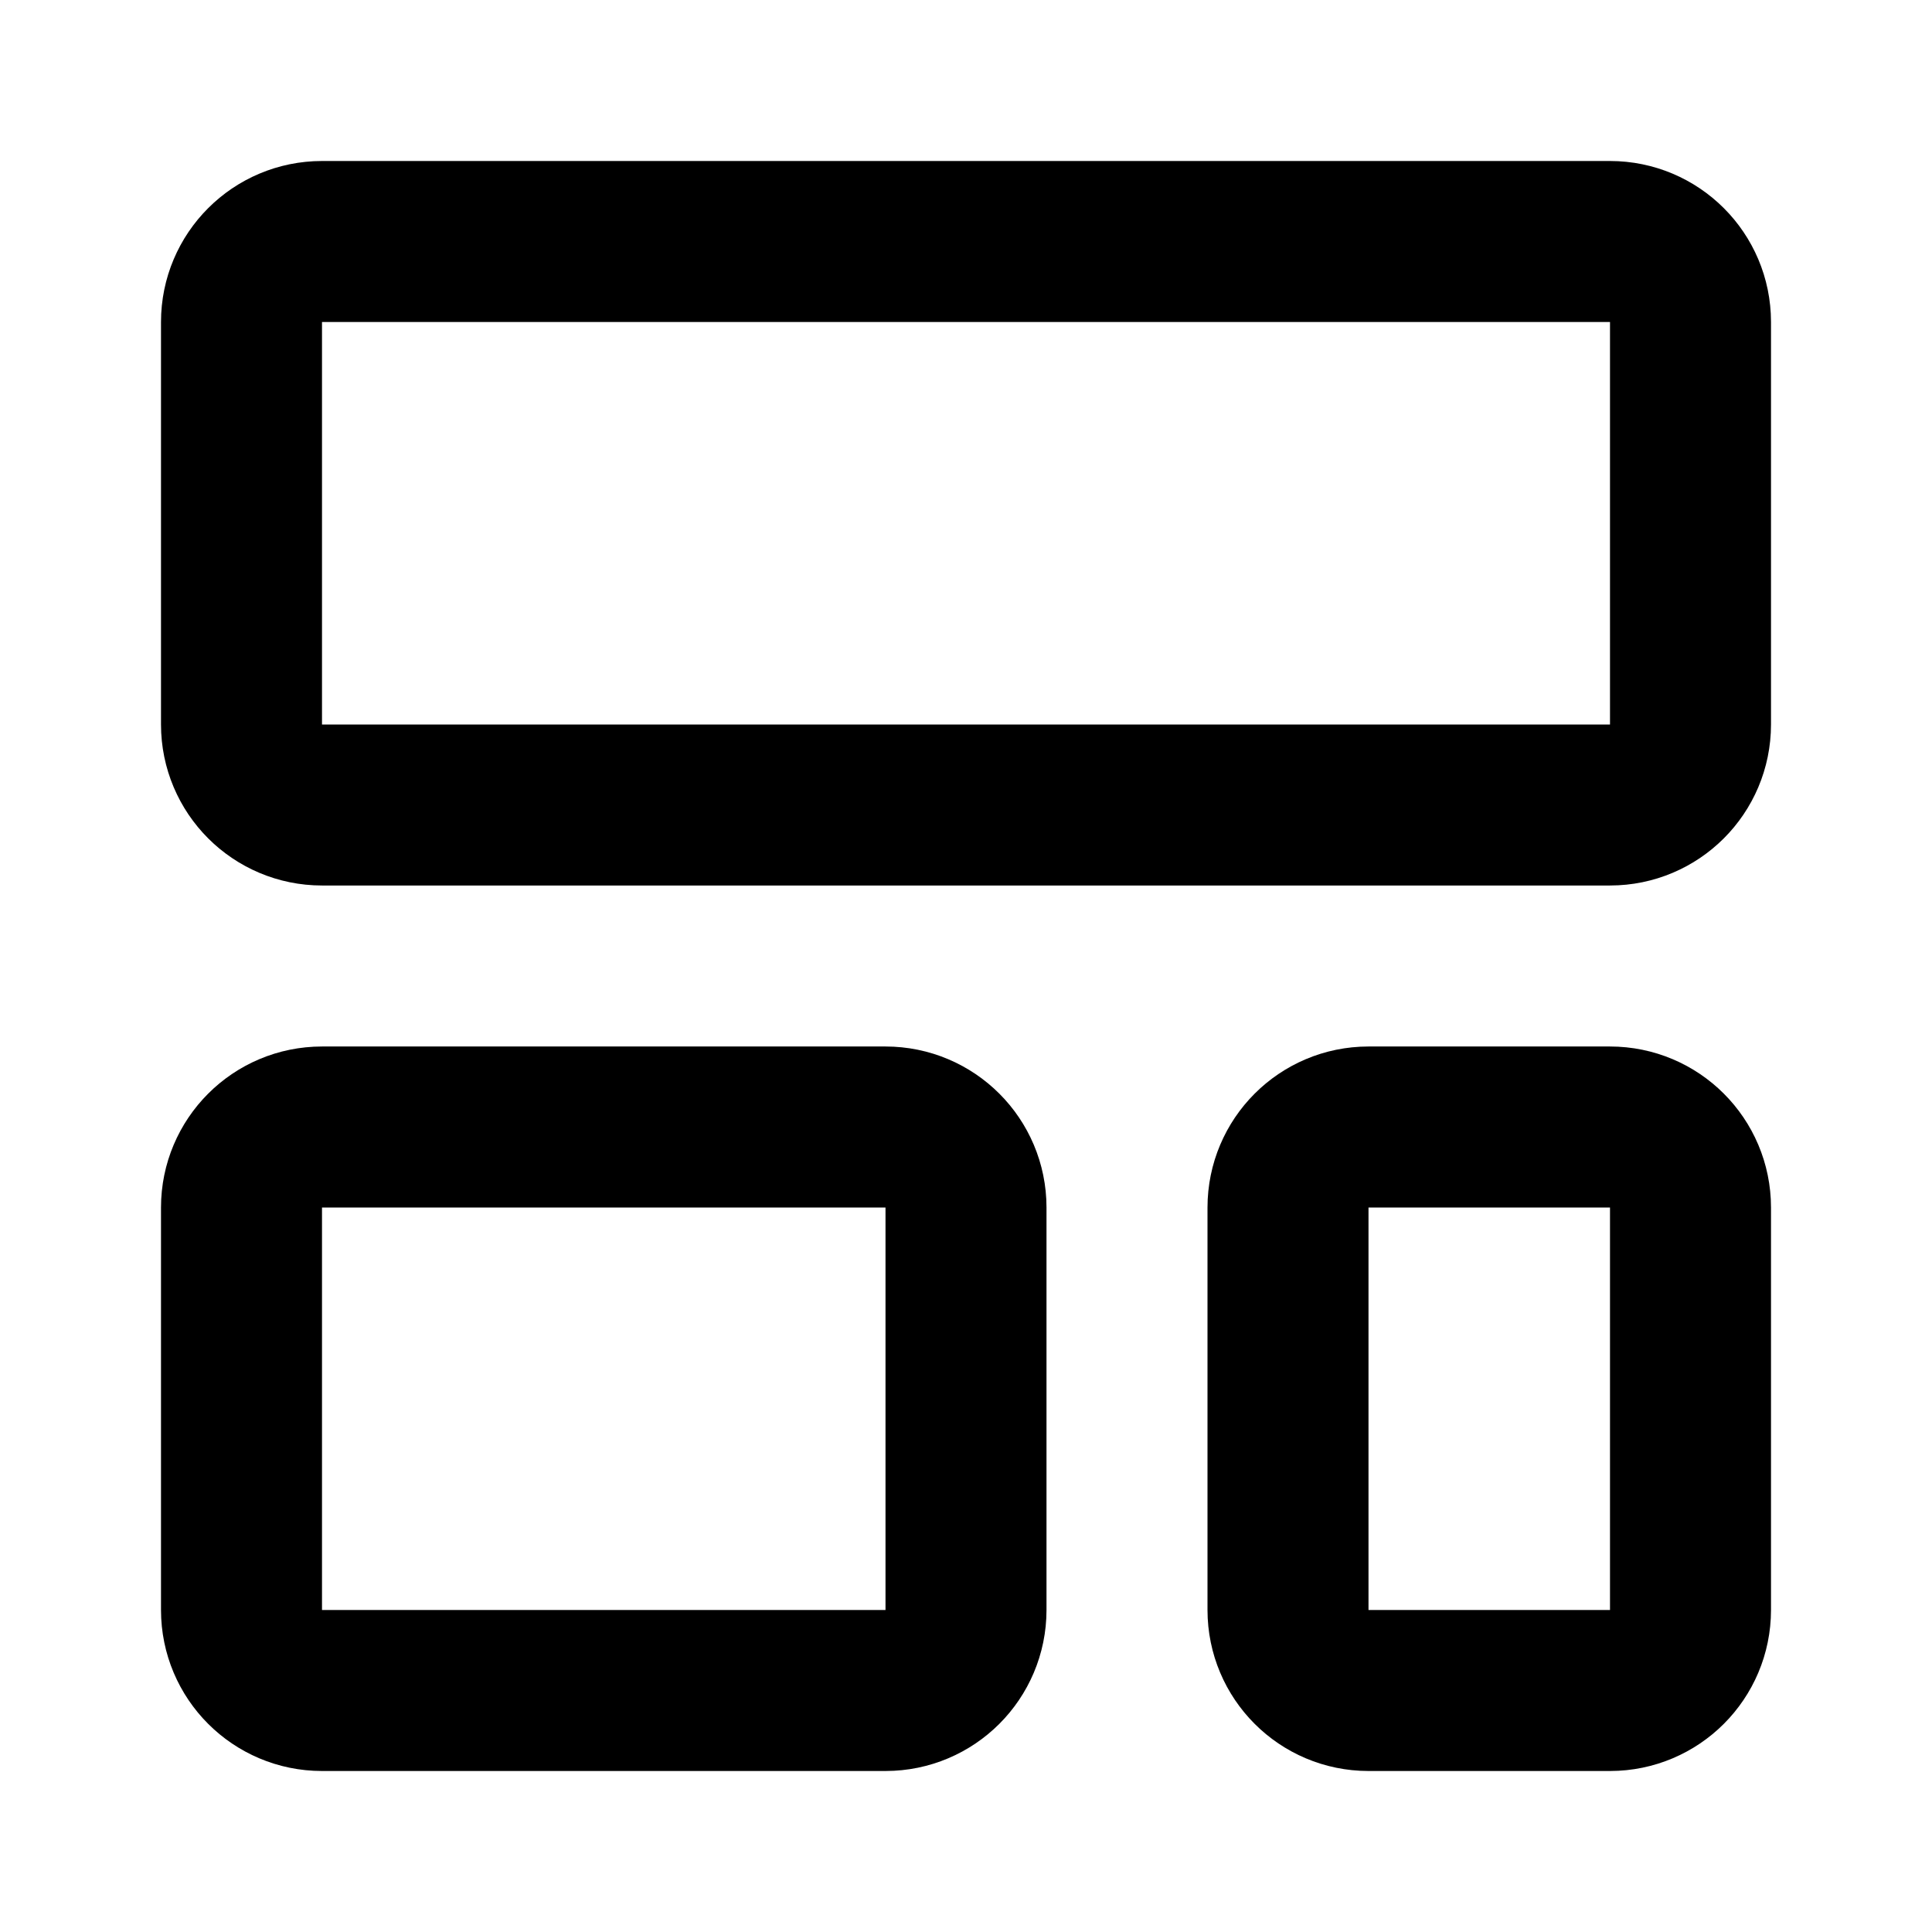
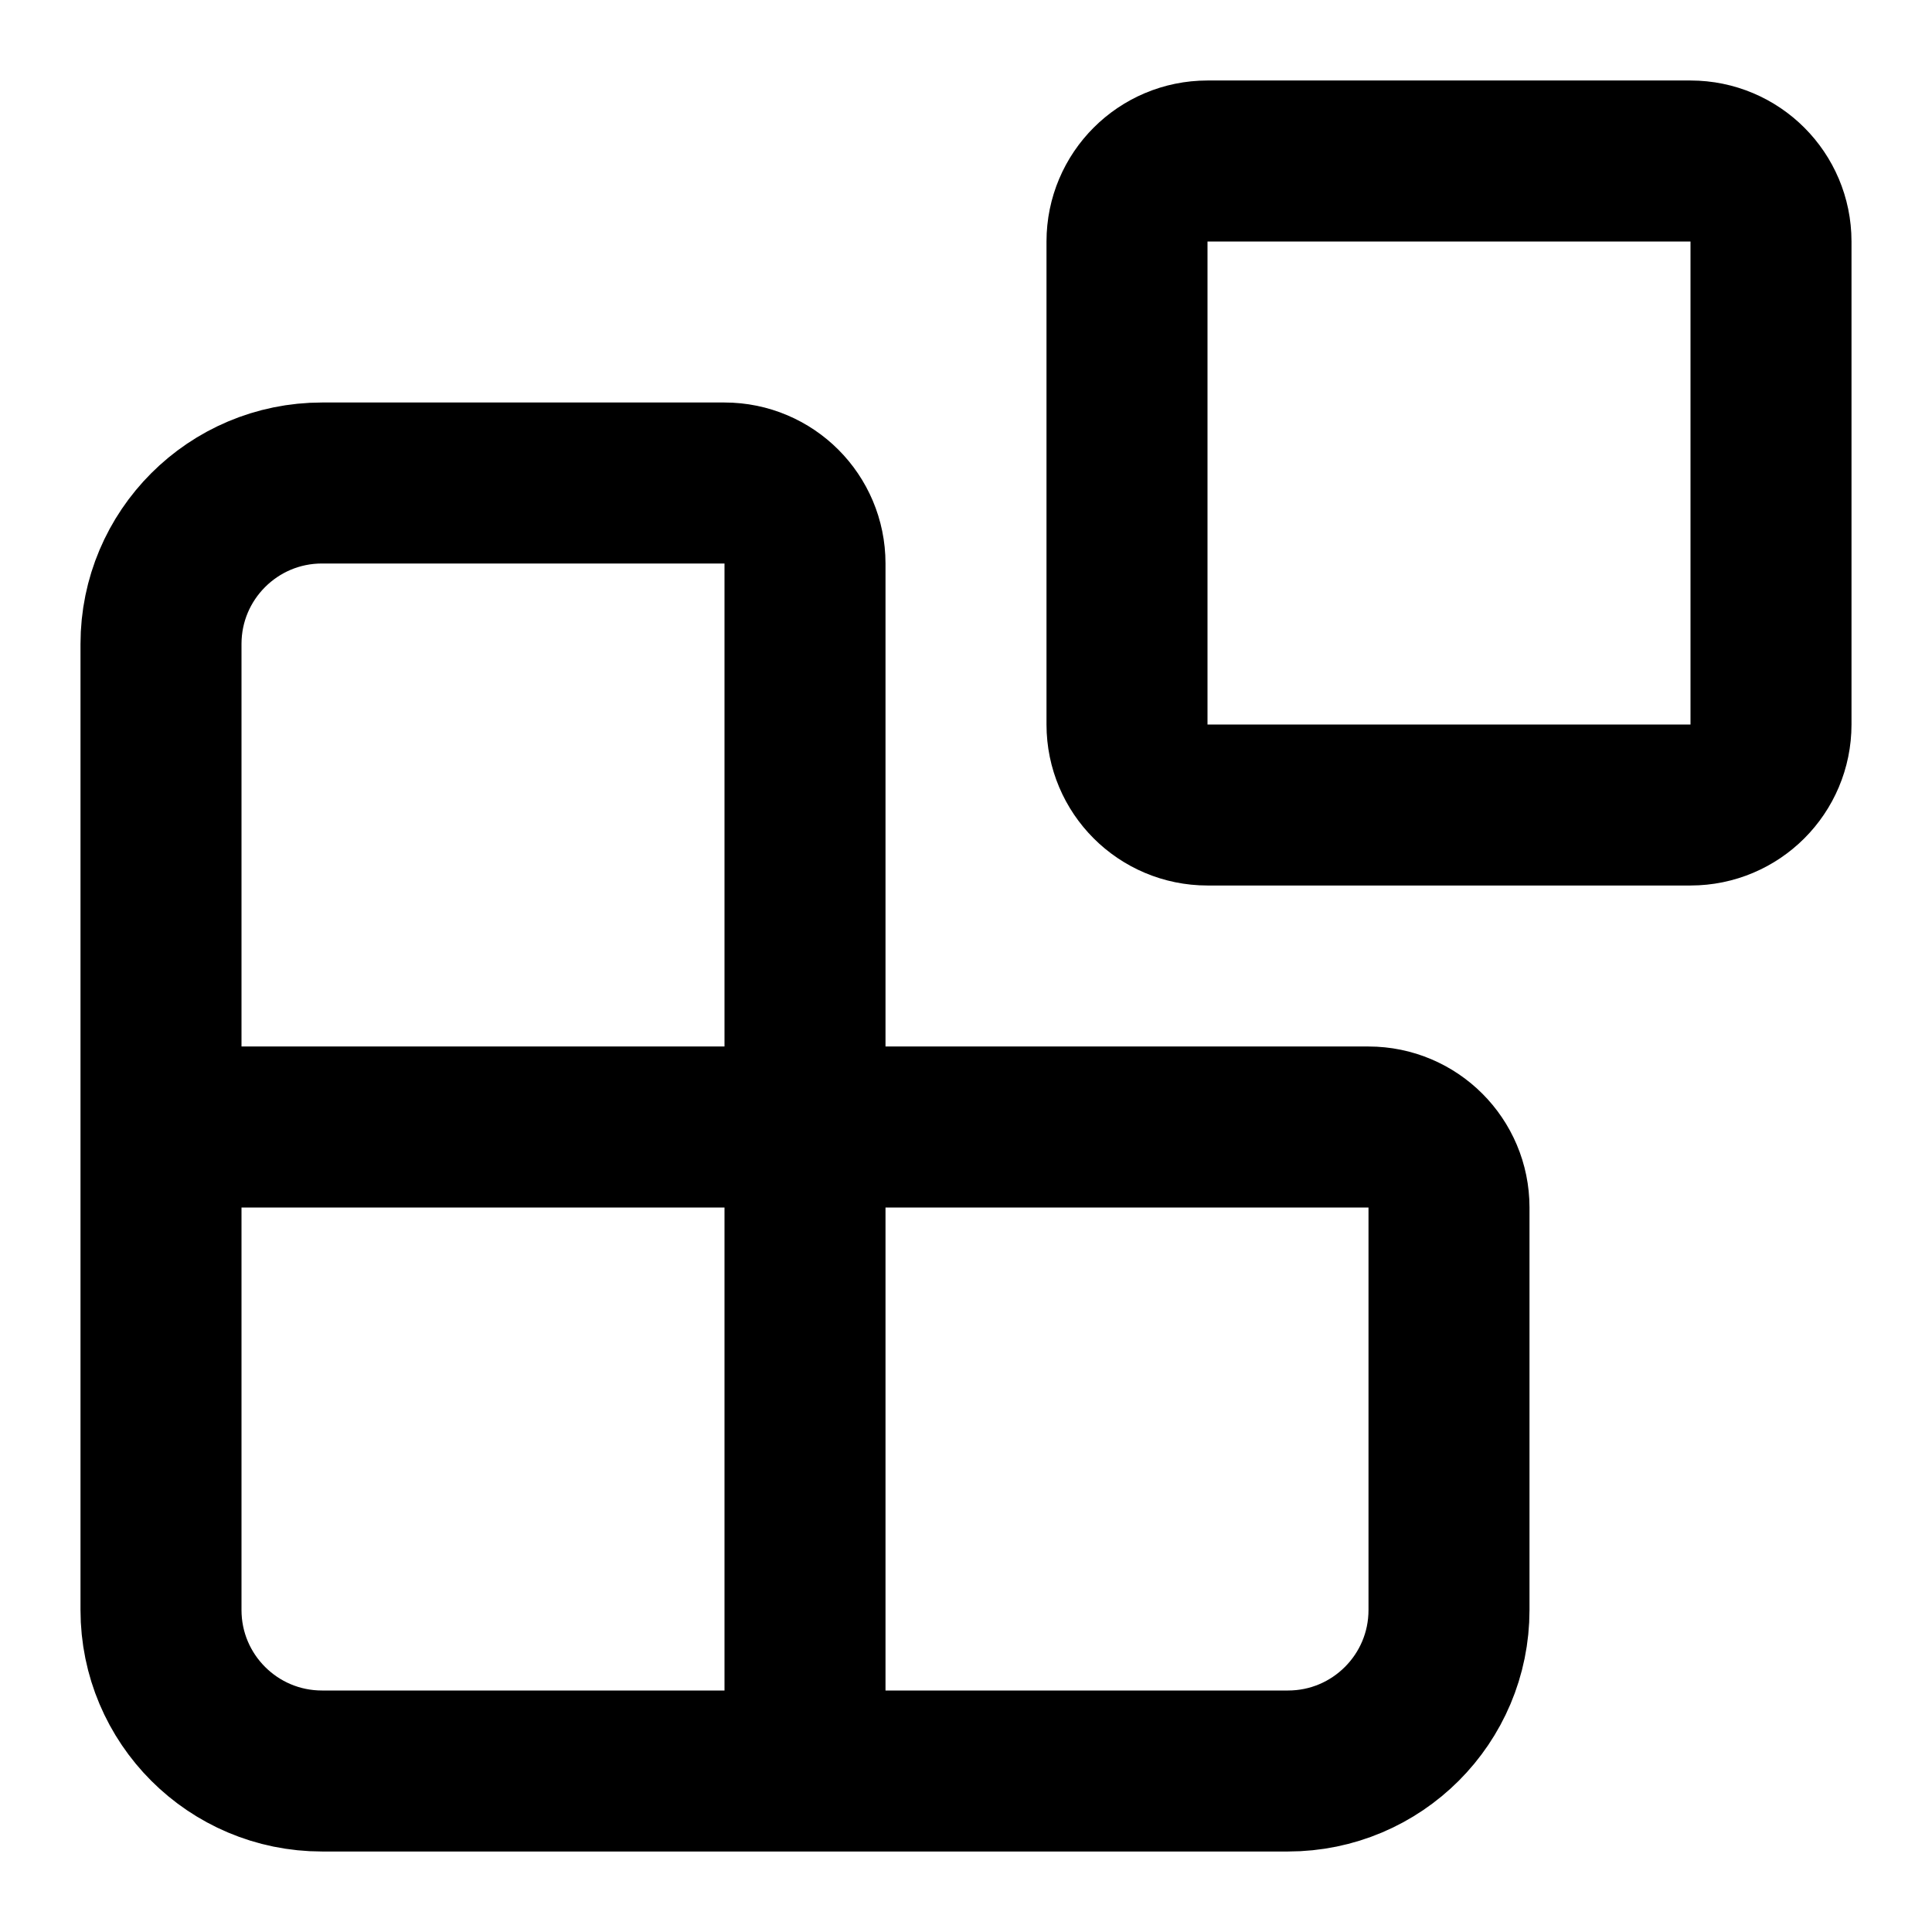
<svg xmlns="http://www.w3.org/2000/svg" width="24" height="24" viewBox="0 0 24 24" fill="none" stroke="currentColor" stroke-width="2" stroke-linecap="round" stroke-linejoin="round">
-   <rect width="18" height="7" x="3" y="3" rx="1" />
-   <rect width="9" height="7" x="3" y="14" rx="1" />
-   <rect width="5" height="7" x="16" y="14" rx="1" />
+   <path d="M10 22V7a1 1 0 0 0-1-1H4a2 2 0 0 0-2 2v12a2 2 0 0 0 2 2h12a2 2 0 0 0 2-2v-5a1 1 0 0 0-1-1H2" />
+   <rect x="14" y="2" width="8" height="8" rx="1" />
</svg>
